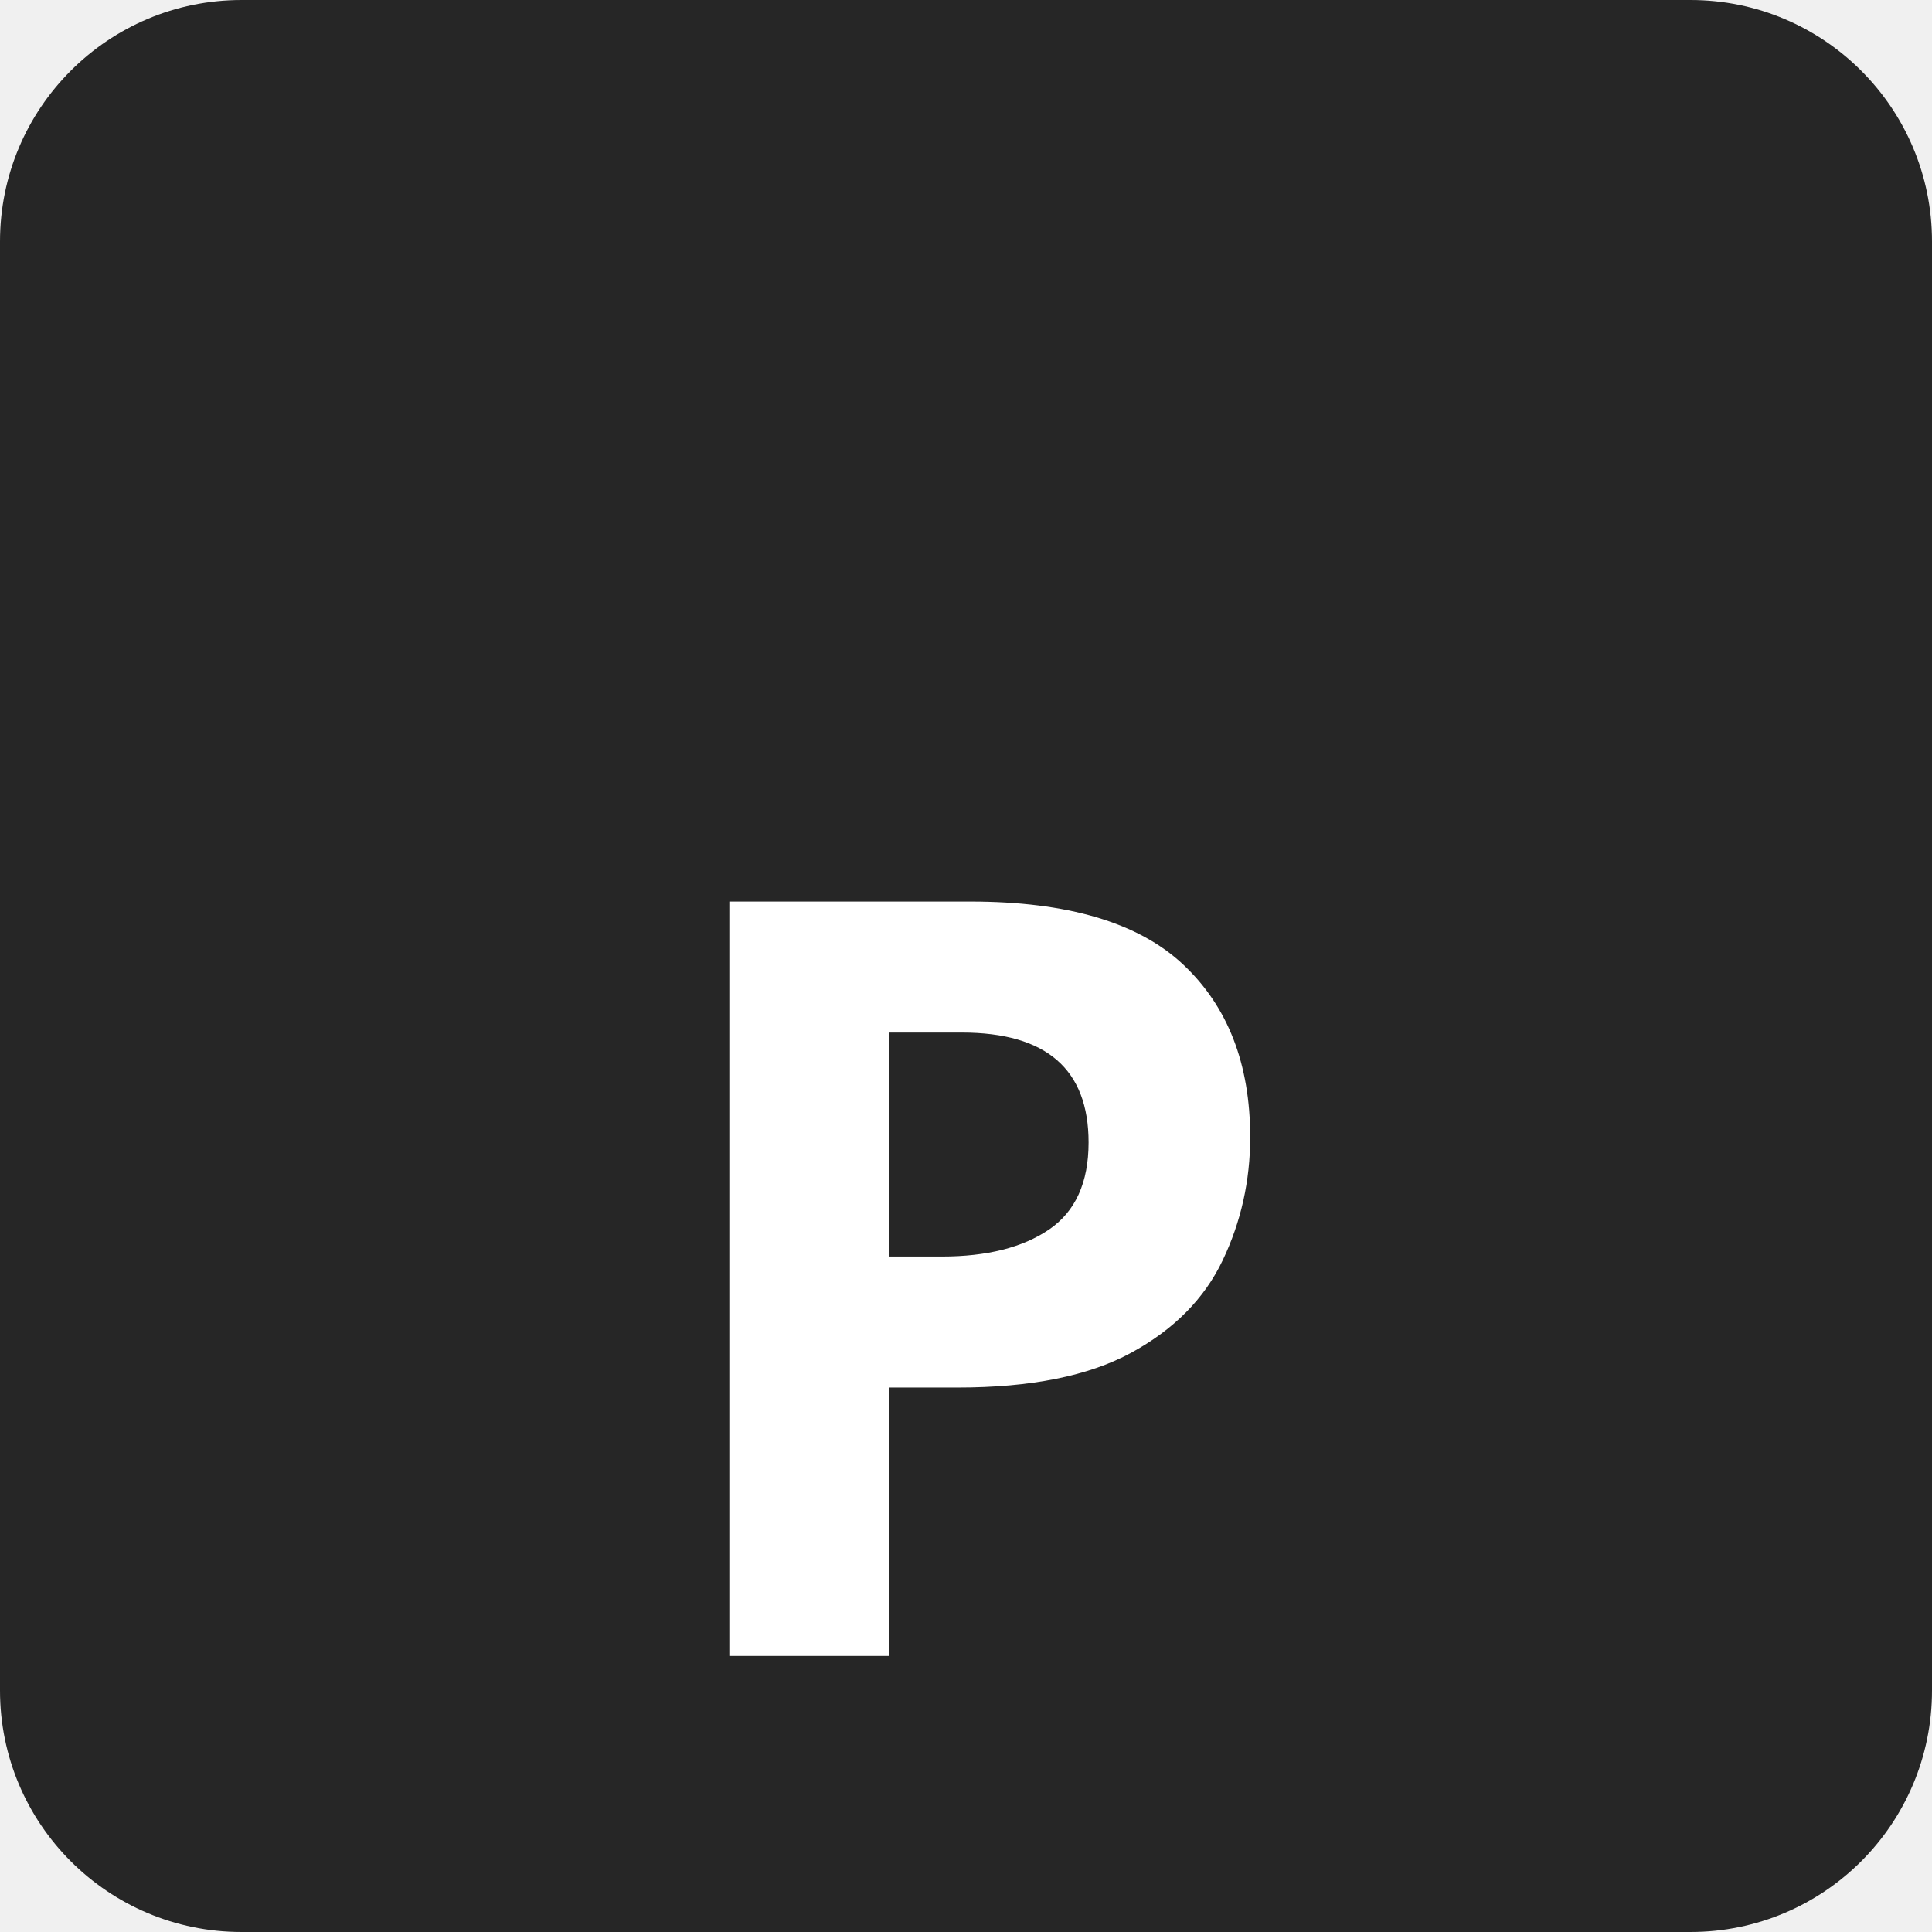
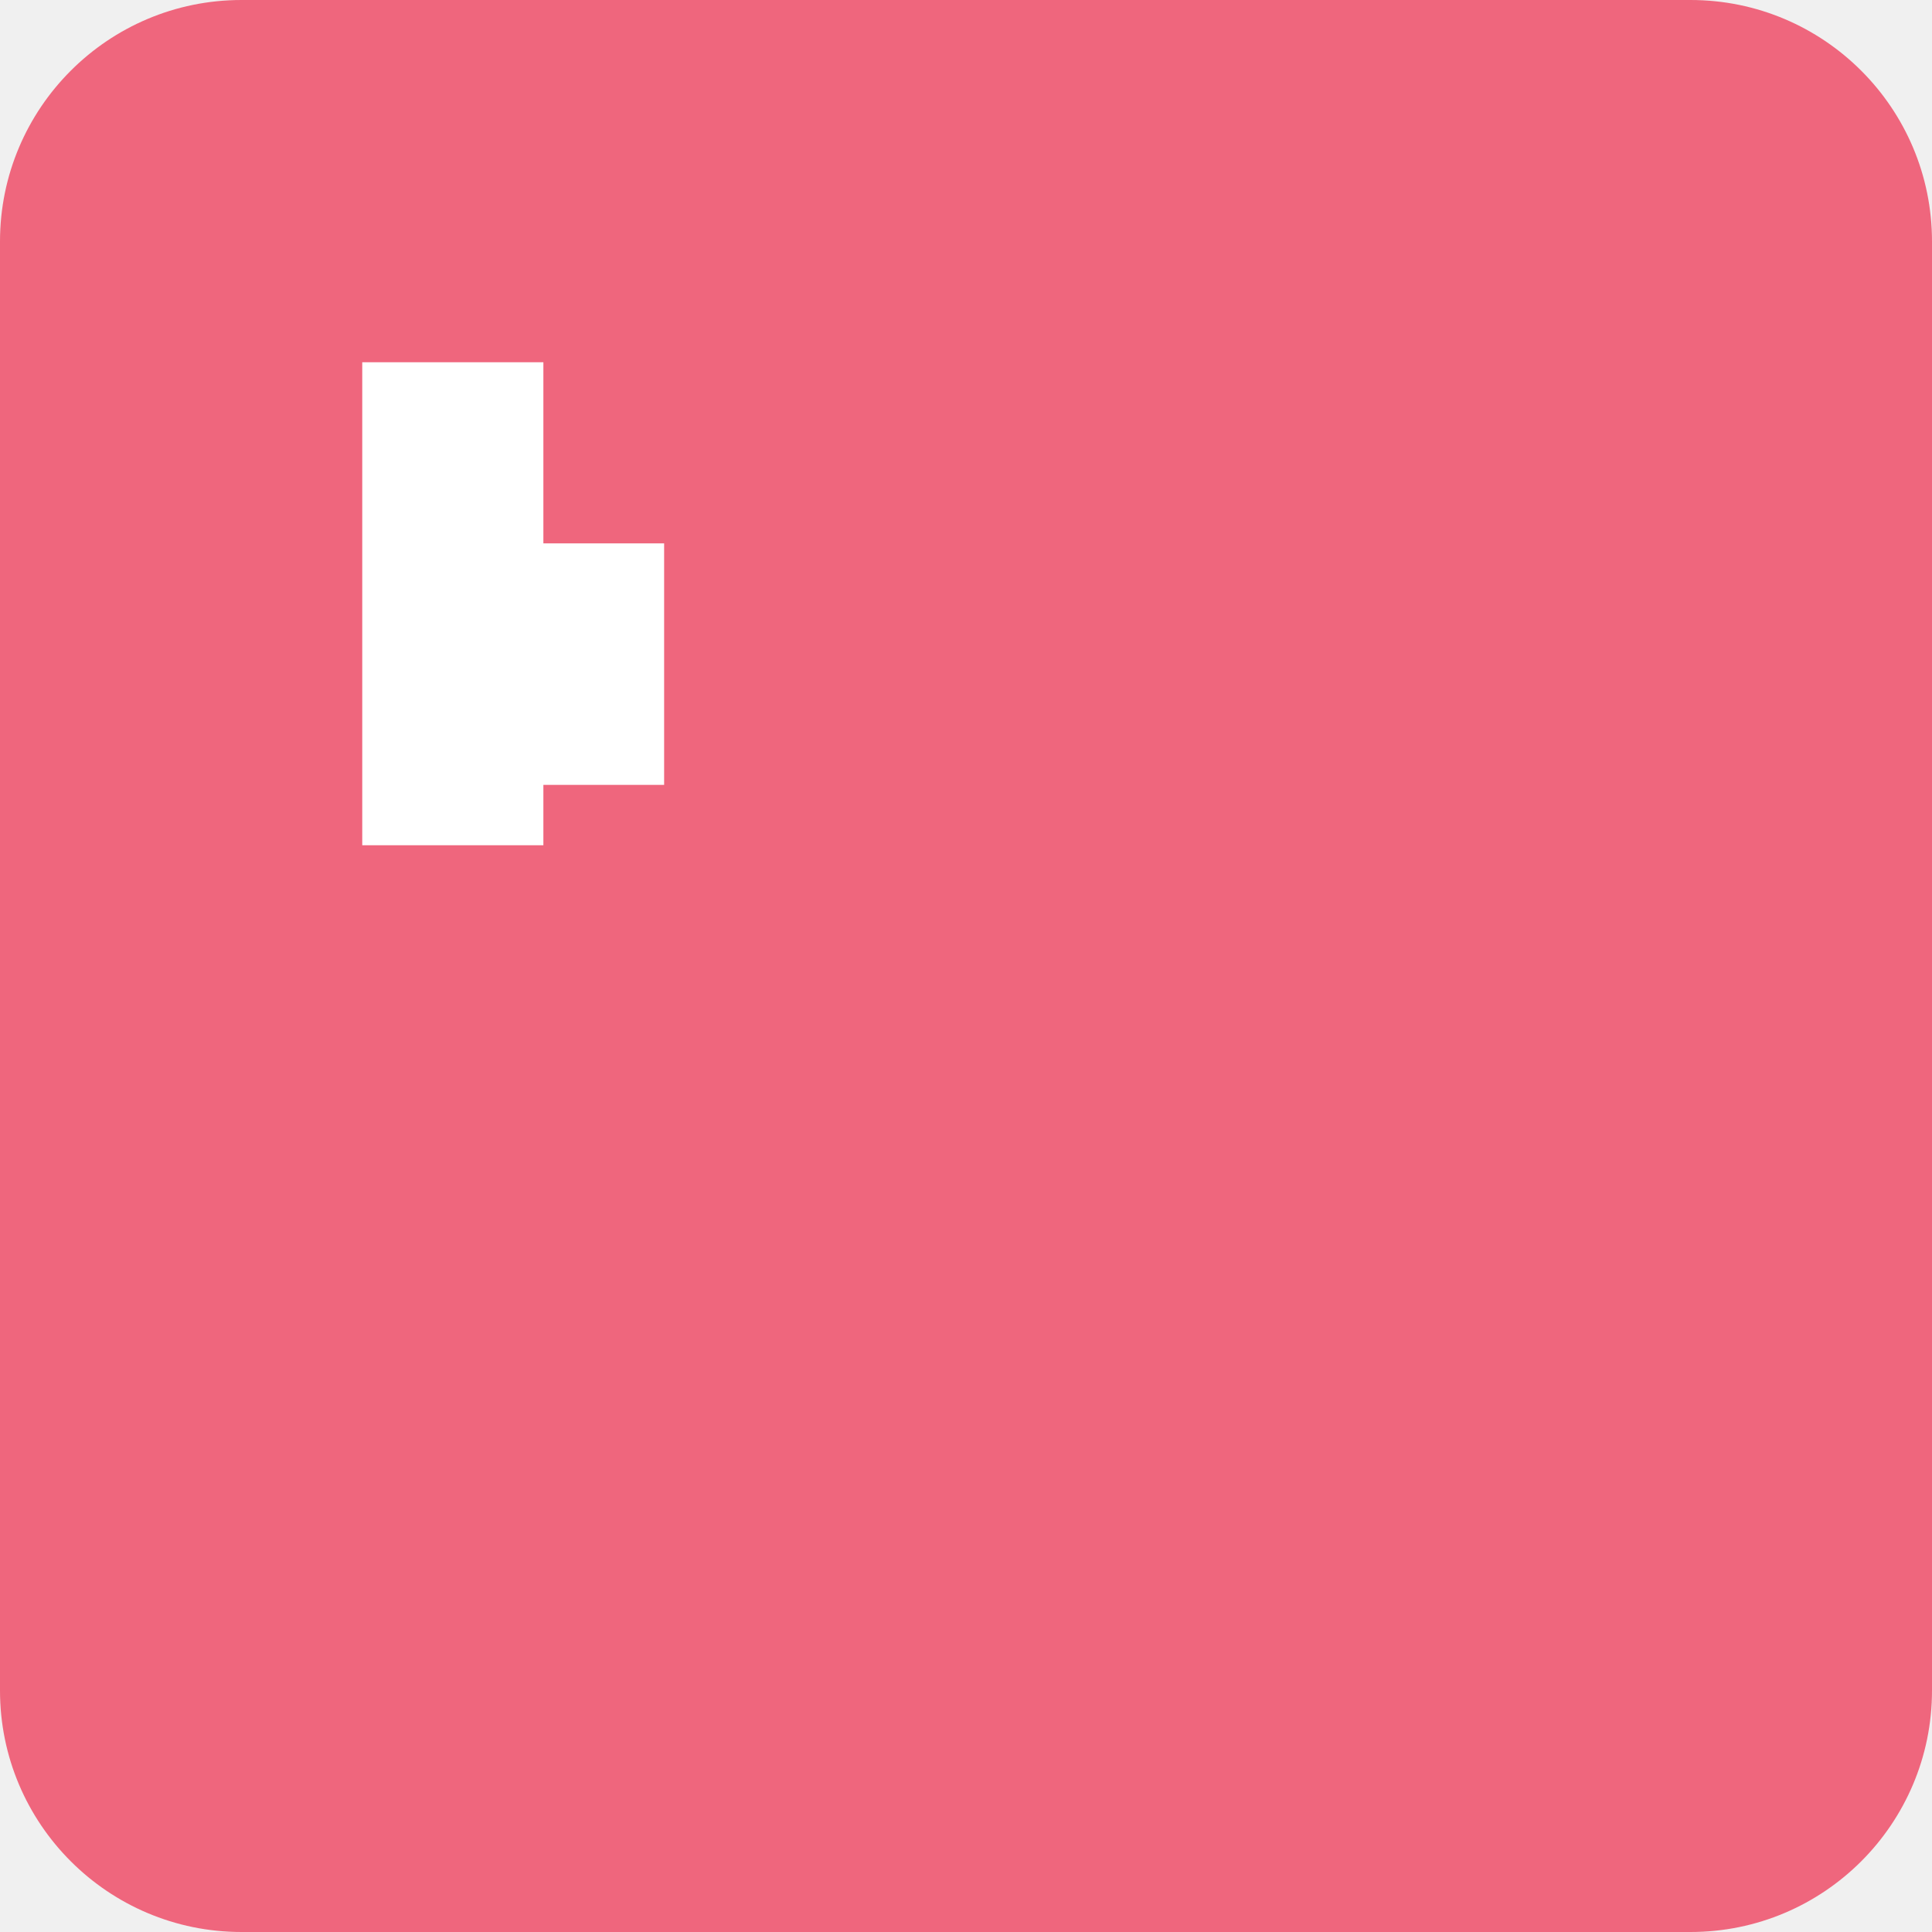
<svg xmlns="http://www.w3.org/2000/svg" viewBox="0 0 512 512" width="512" height="512">
-   <rect width="512" height="512" fill="#262626" rx="64" />
-   <text x="256" y="340" font-family="system-ui, sans-serif" font-size="280" font-weight="bold" fill="#ffffff" text-anchor="middle" dominant-baseline="middle">P</text>
+   <rect width="512" height="512" fill="#E24A" rx="64" />
+   <path d="M144,144 L144,208 L176,208 L176,144 L144,144 Z M96,144 L96,208 L144,208 L144,144 L96,144 Z M96,96 L96,224 L144,224 L144,96 L96,96 Z" fill="#fff" />
</svg>
